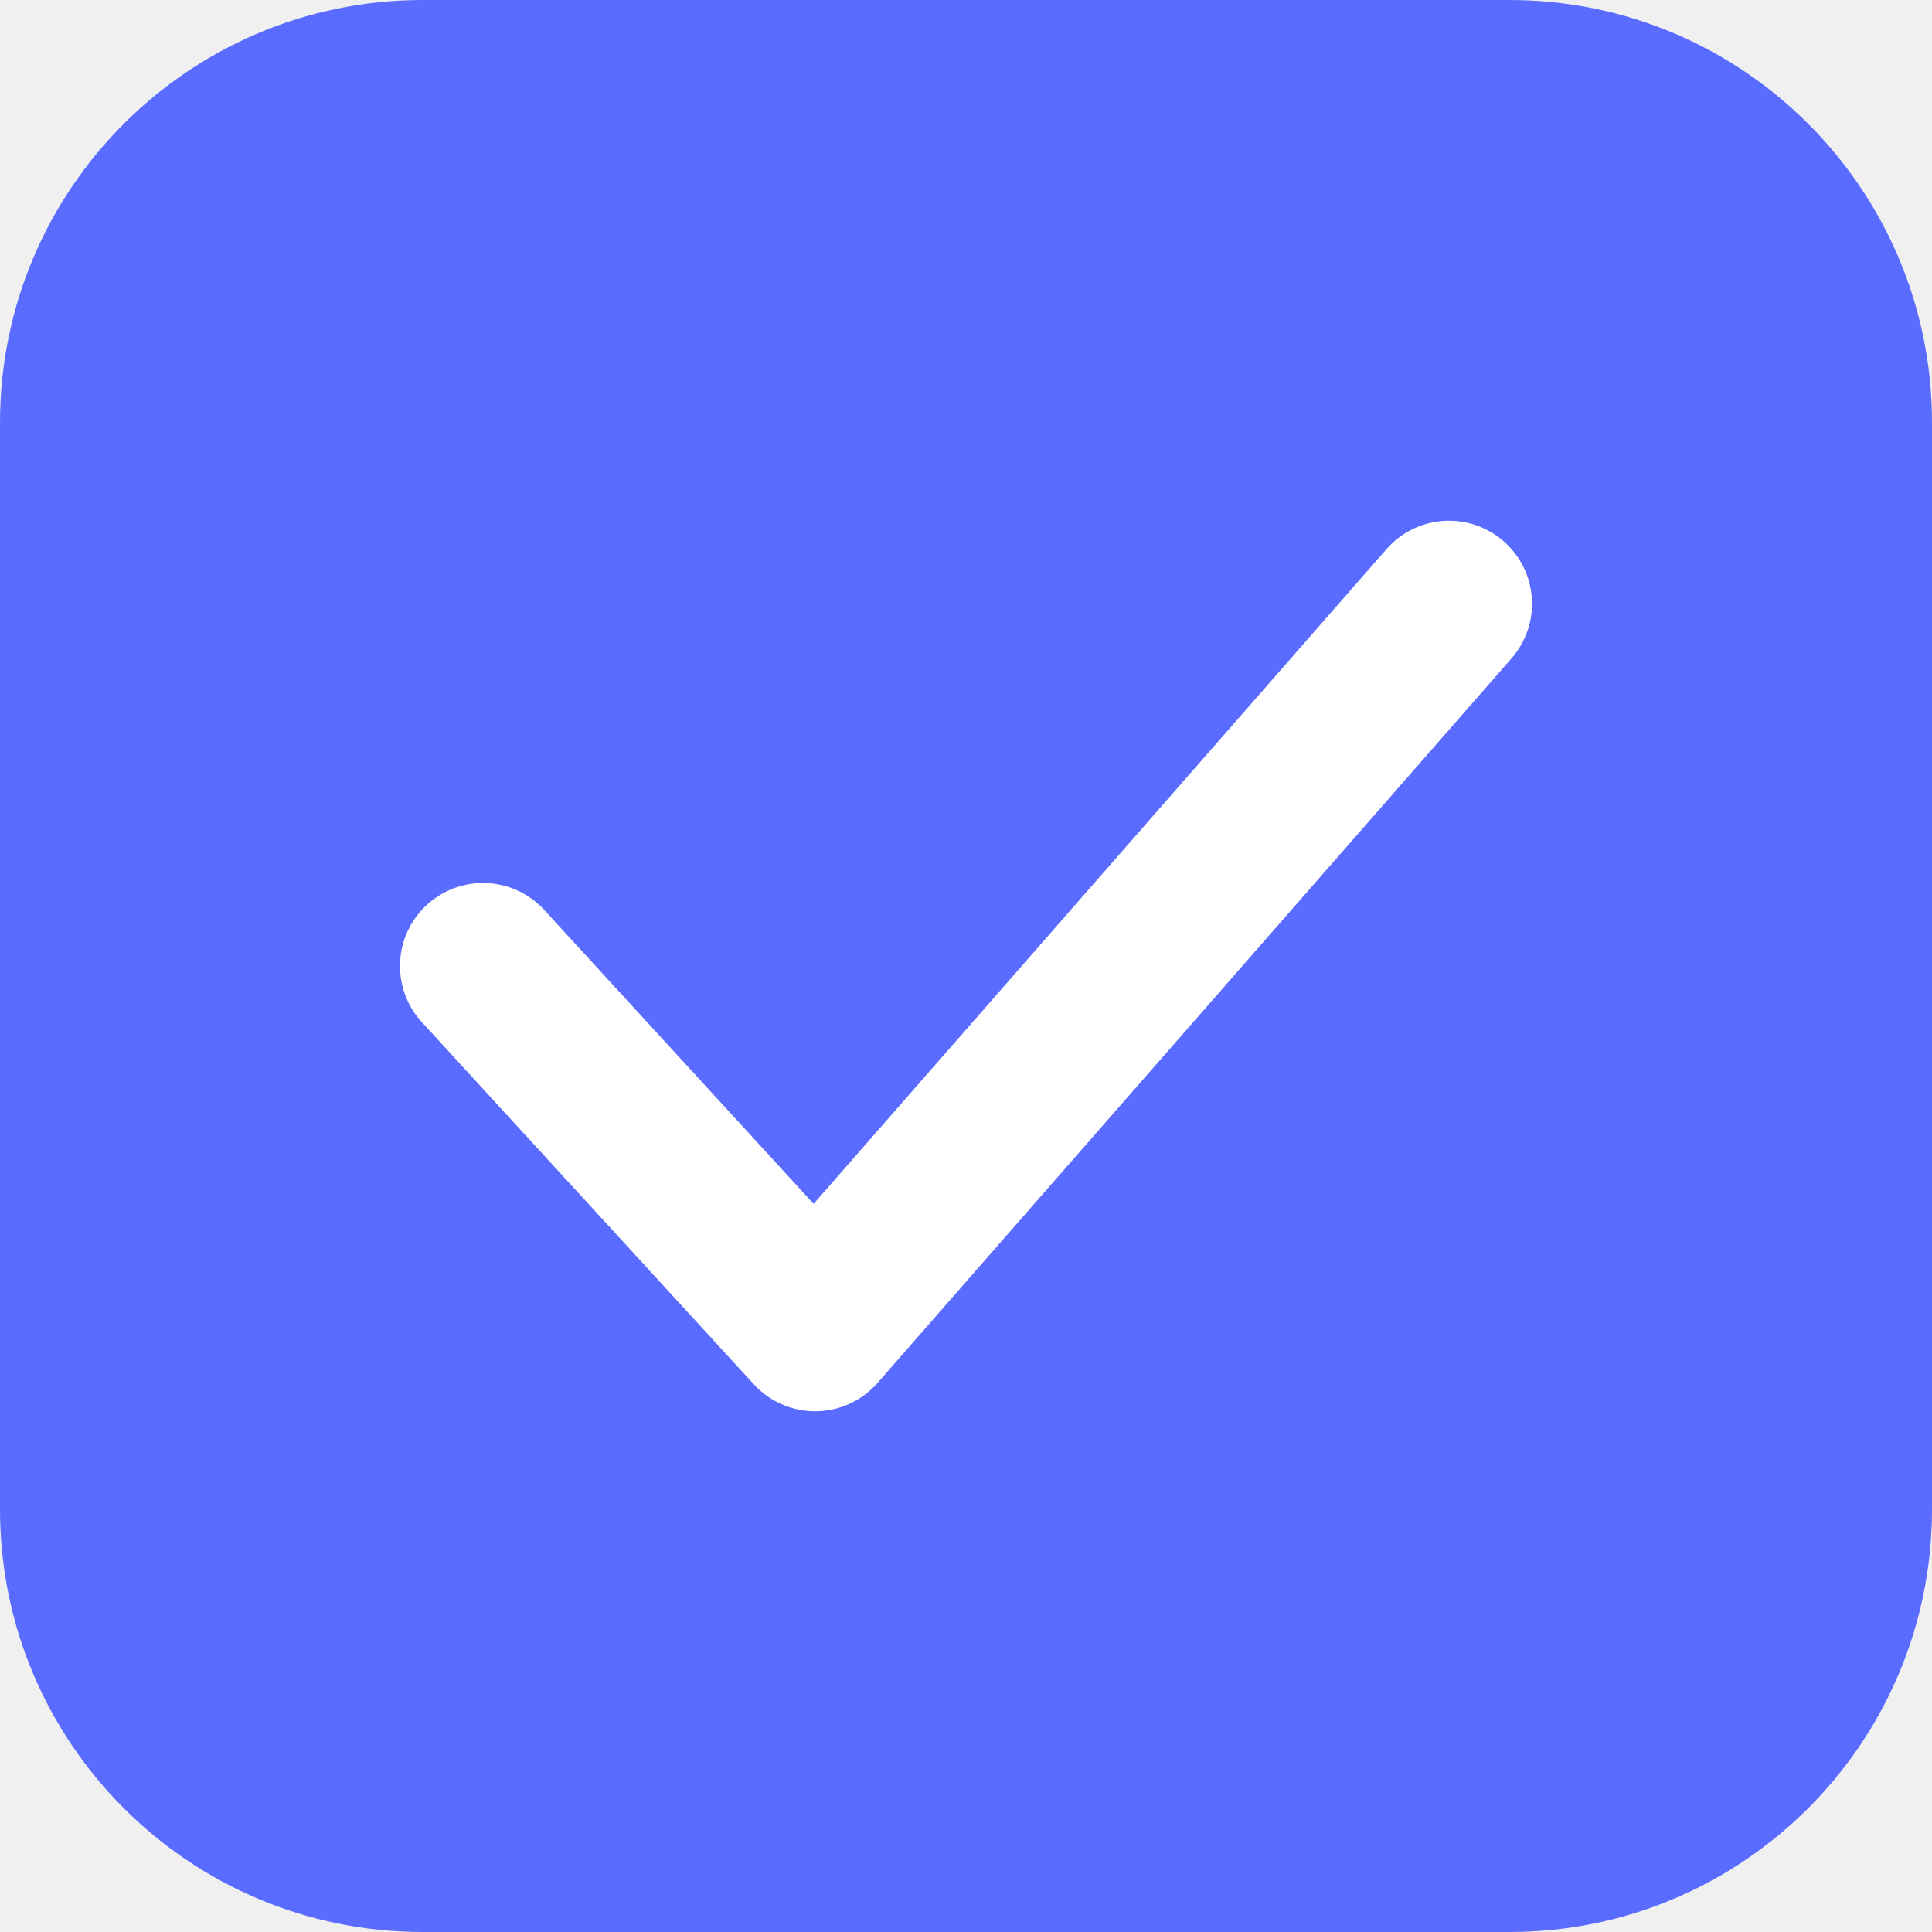
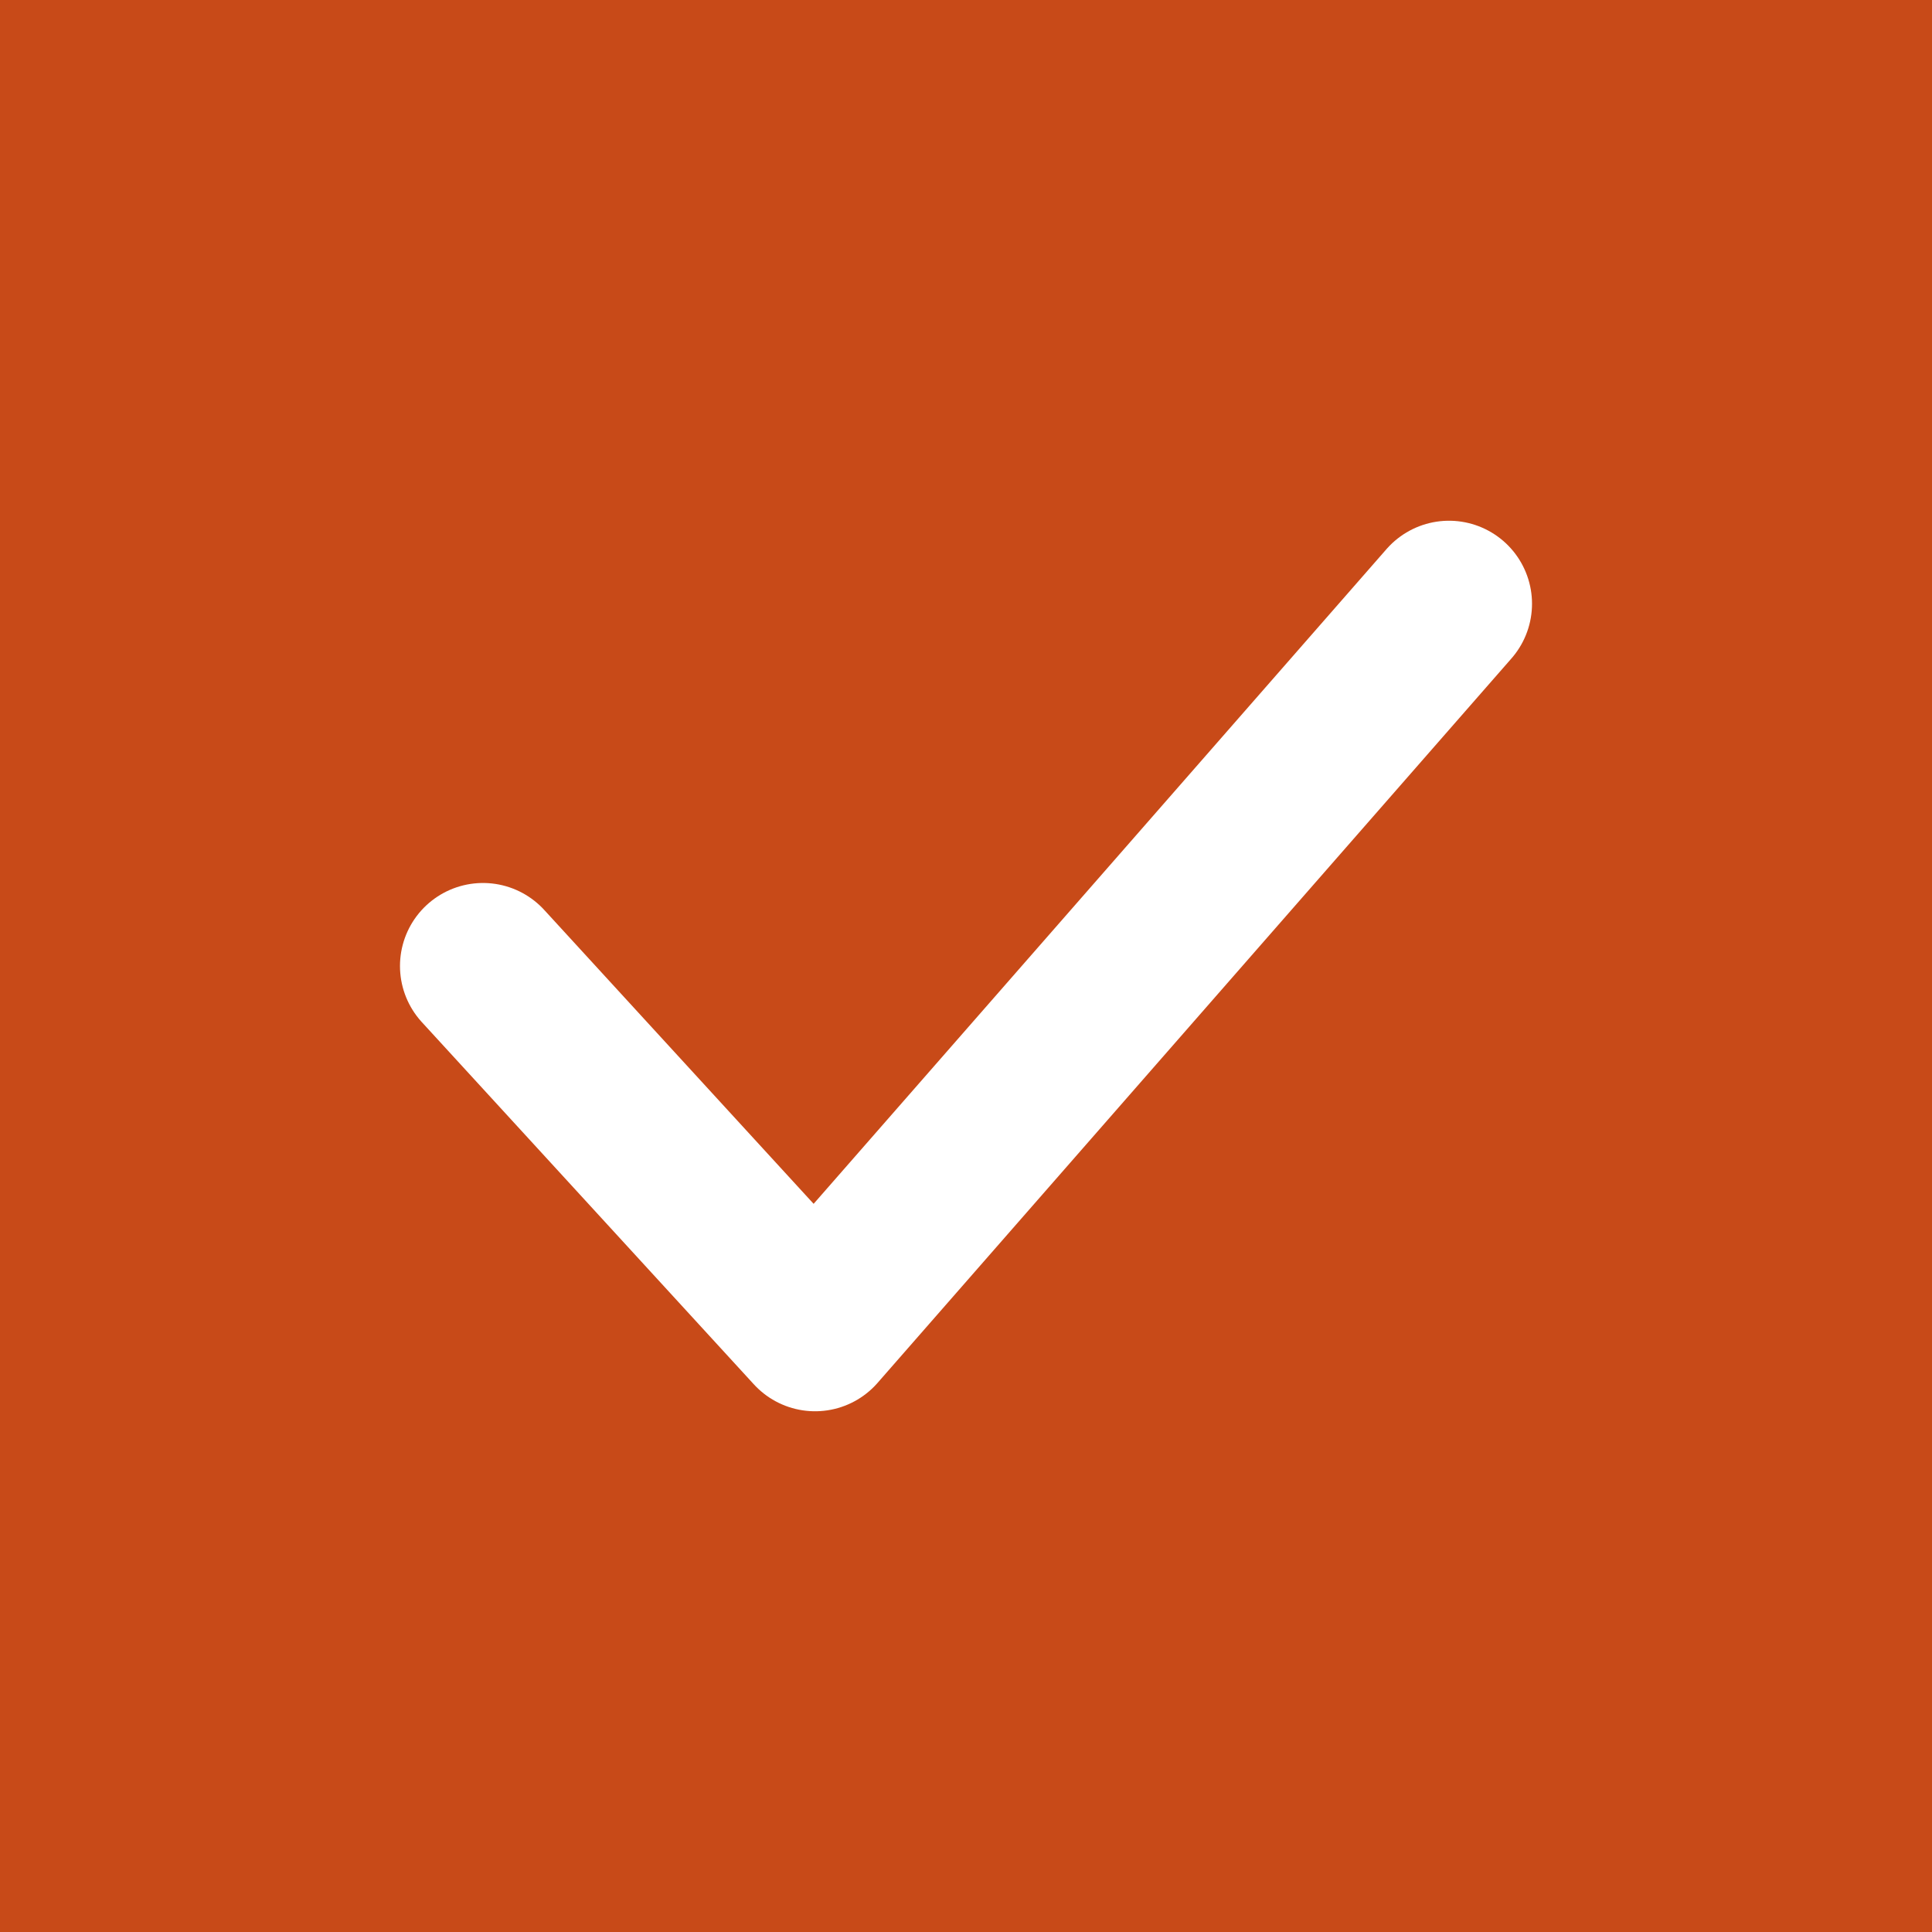
<svg xmlns="http://www.w3.org/2000/svg" viewBox="0 0 64 64">
-   <rect width="64" height="64" rx="14" fill="#5a6bff" />
+   <rect width="64" height="64" fill="#c84a18" />
  <path d="M16 32 L27 44 L48 20" stroke="white" stroke-width="5.5" stroke-linecap="round" stroke-linejoin="round" fill="none" />
</svg>
